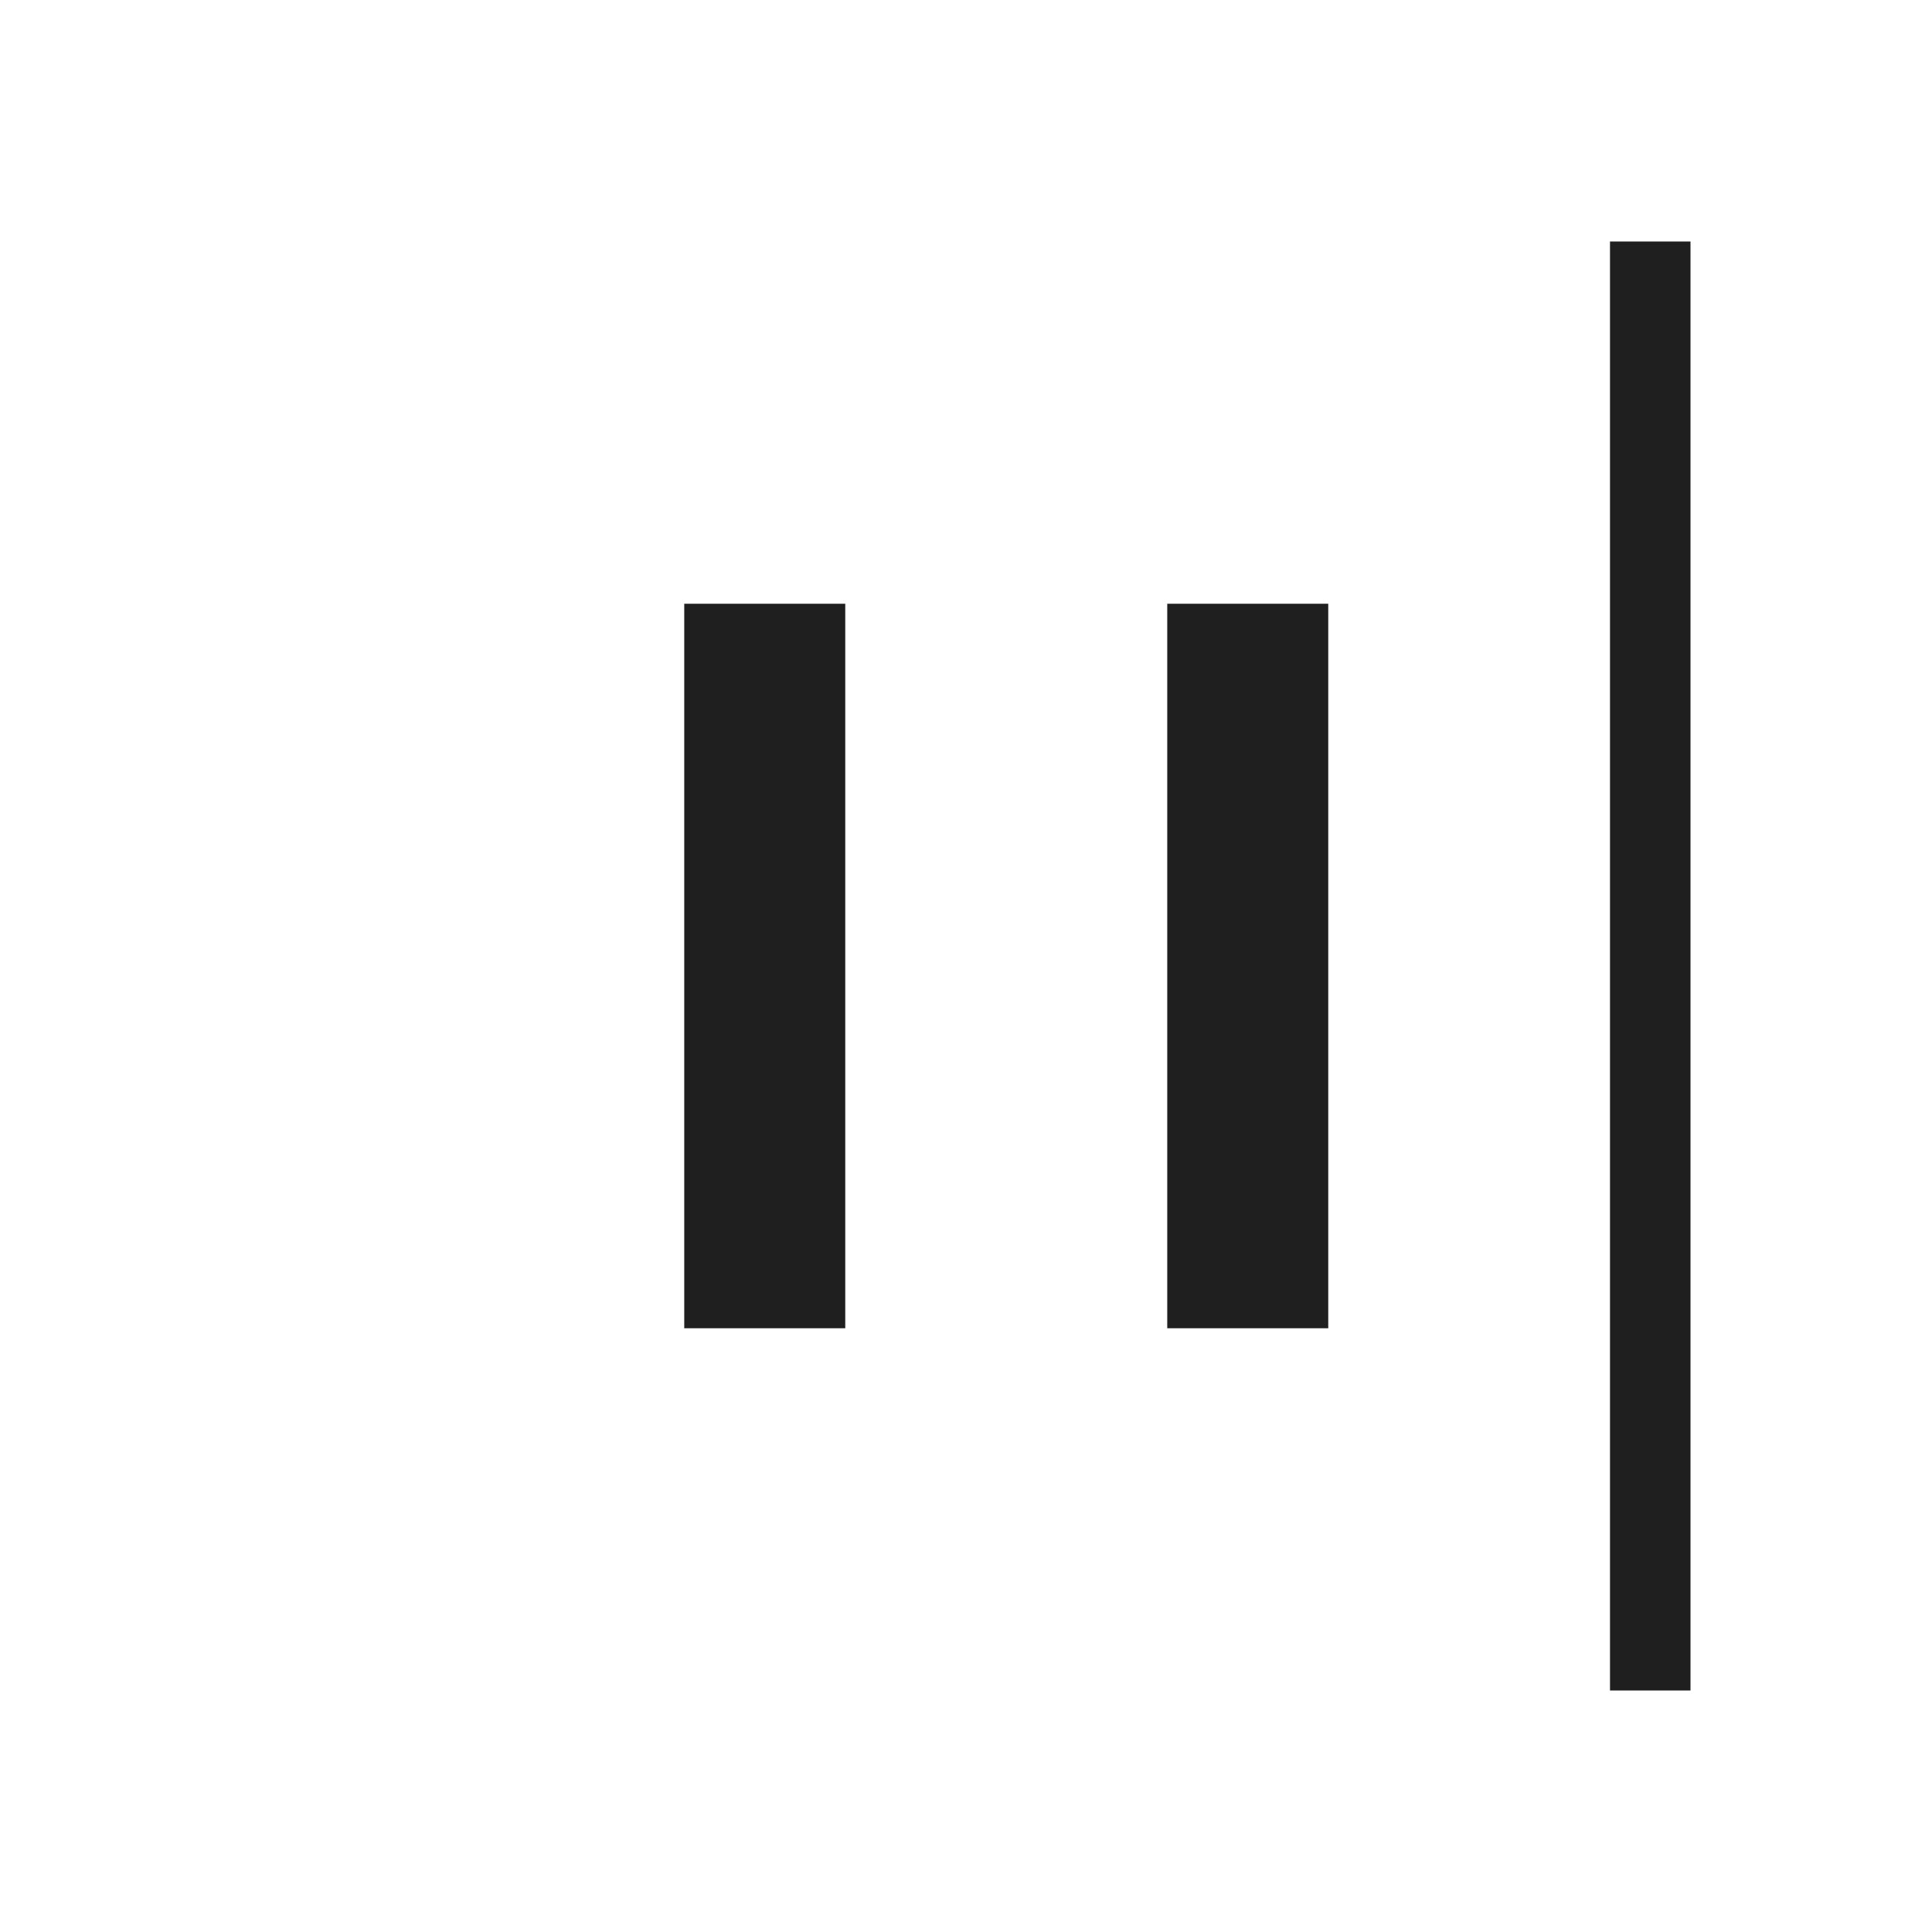
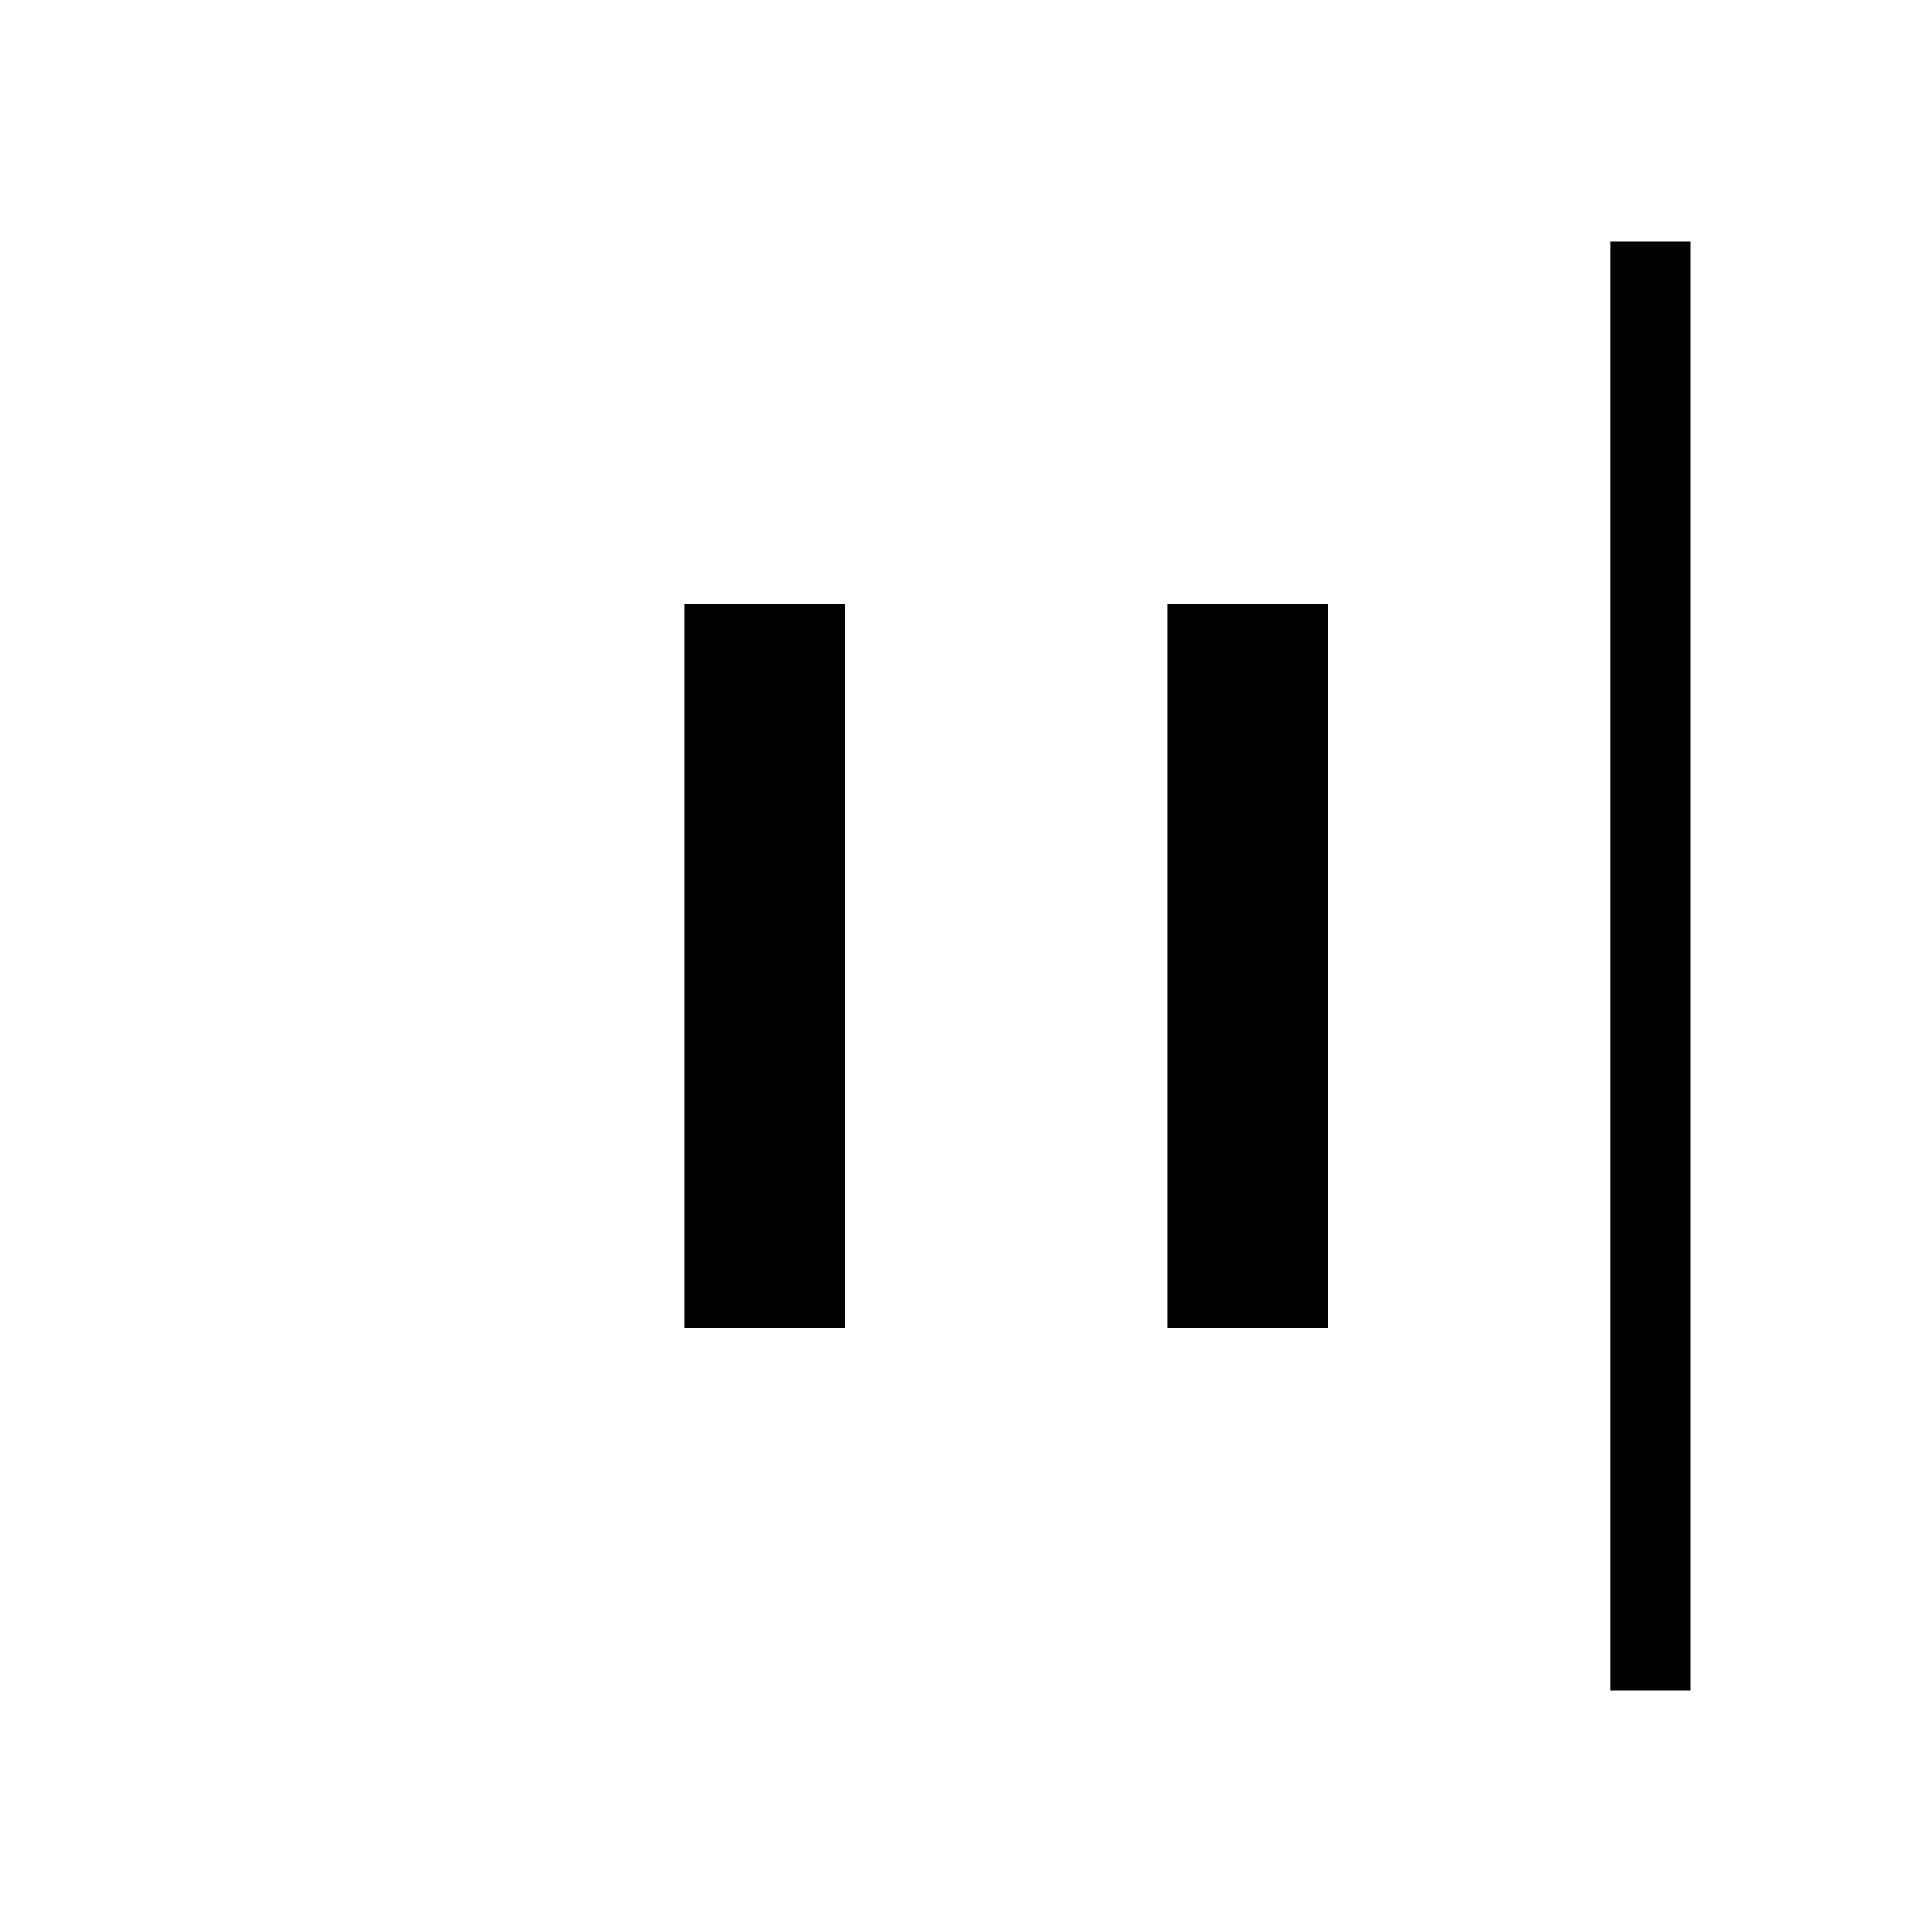
- <svg xmlns="http://www.w3.org/2000/svg" height="24px" viewBox="0 -960 960 960" width="24px" fill="#1f1f1f">
-   <path d="M800-120v-720h40v720h-40ZM580-300v-360h80v360h-80Zm-240 0v-360h80v360h-80Z" />
+ <svg xmlns="http://www.w3.org/2000/svg" height="24px" viewBox="0 -960 960 960" width="24px">
+   <path fill="currentColor" d="M800-120v-720h40v720h-40ZM580-300v-360h80v360h-80Zm-240 0v-360h80v360h-80Z" />
</svg>
